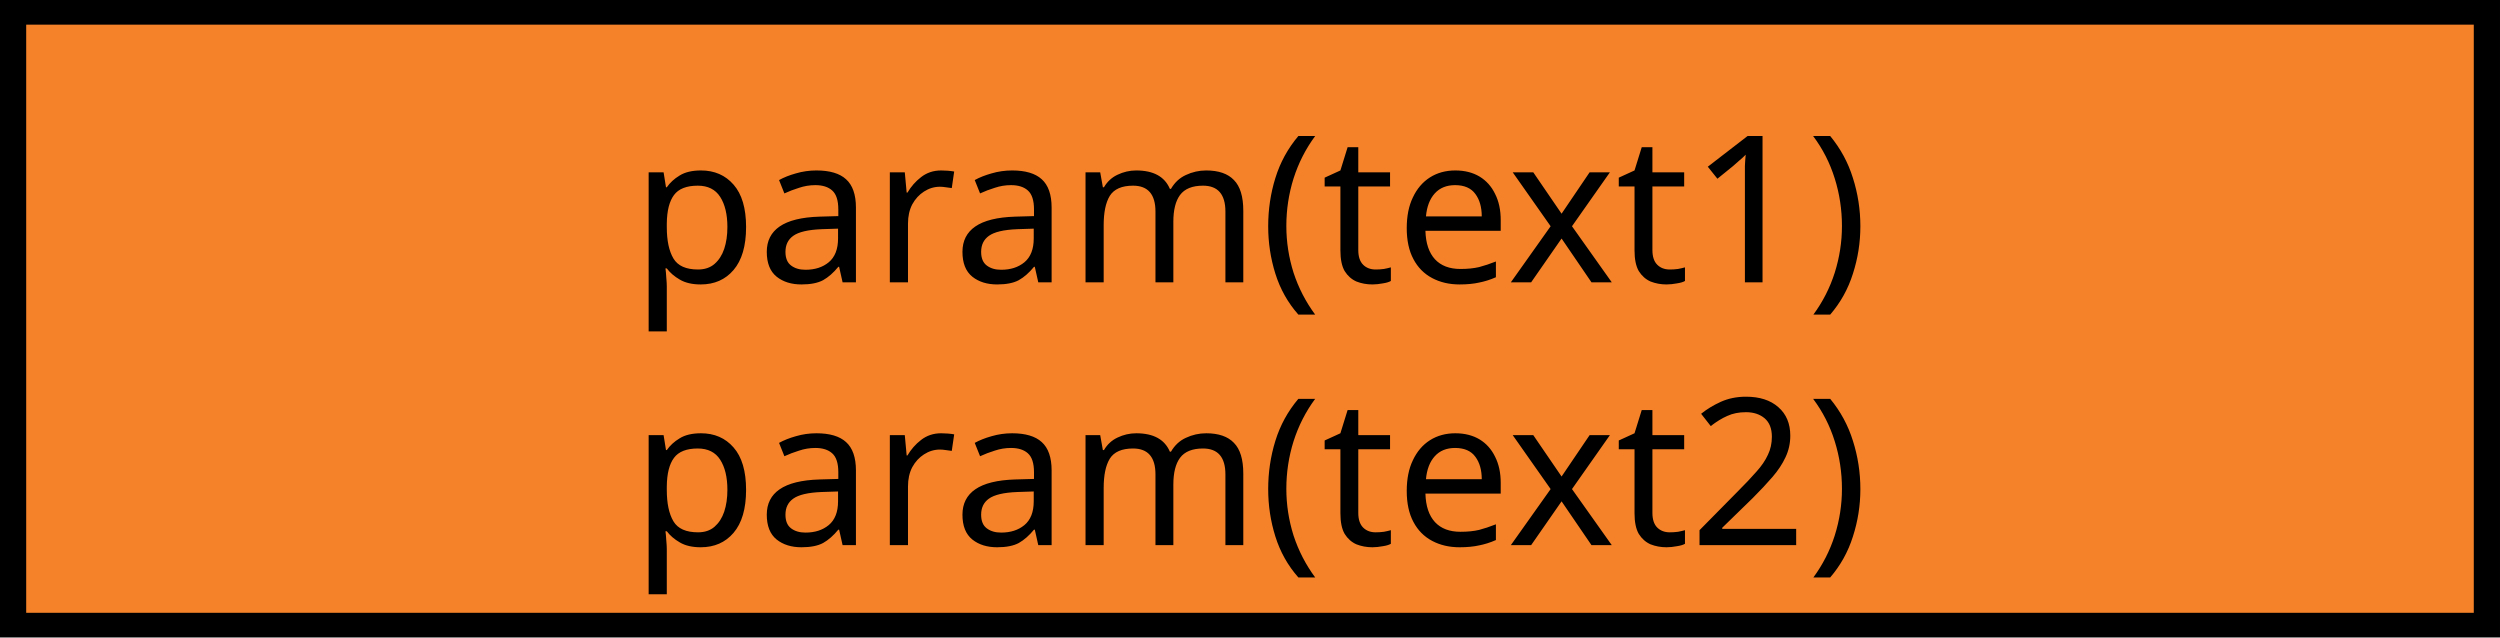
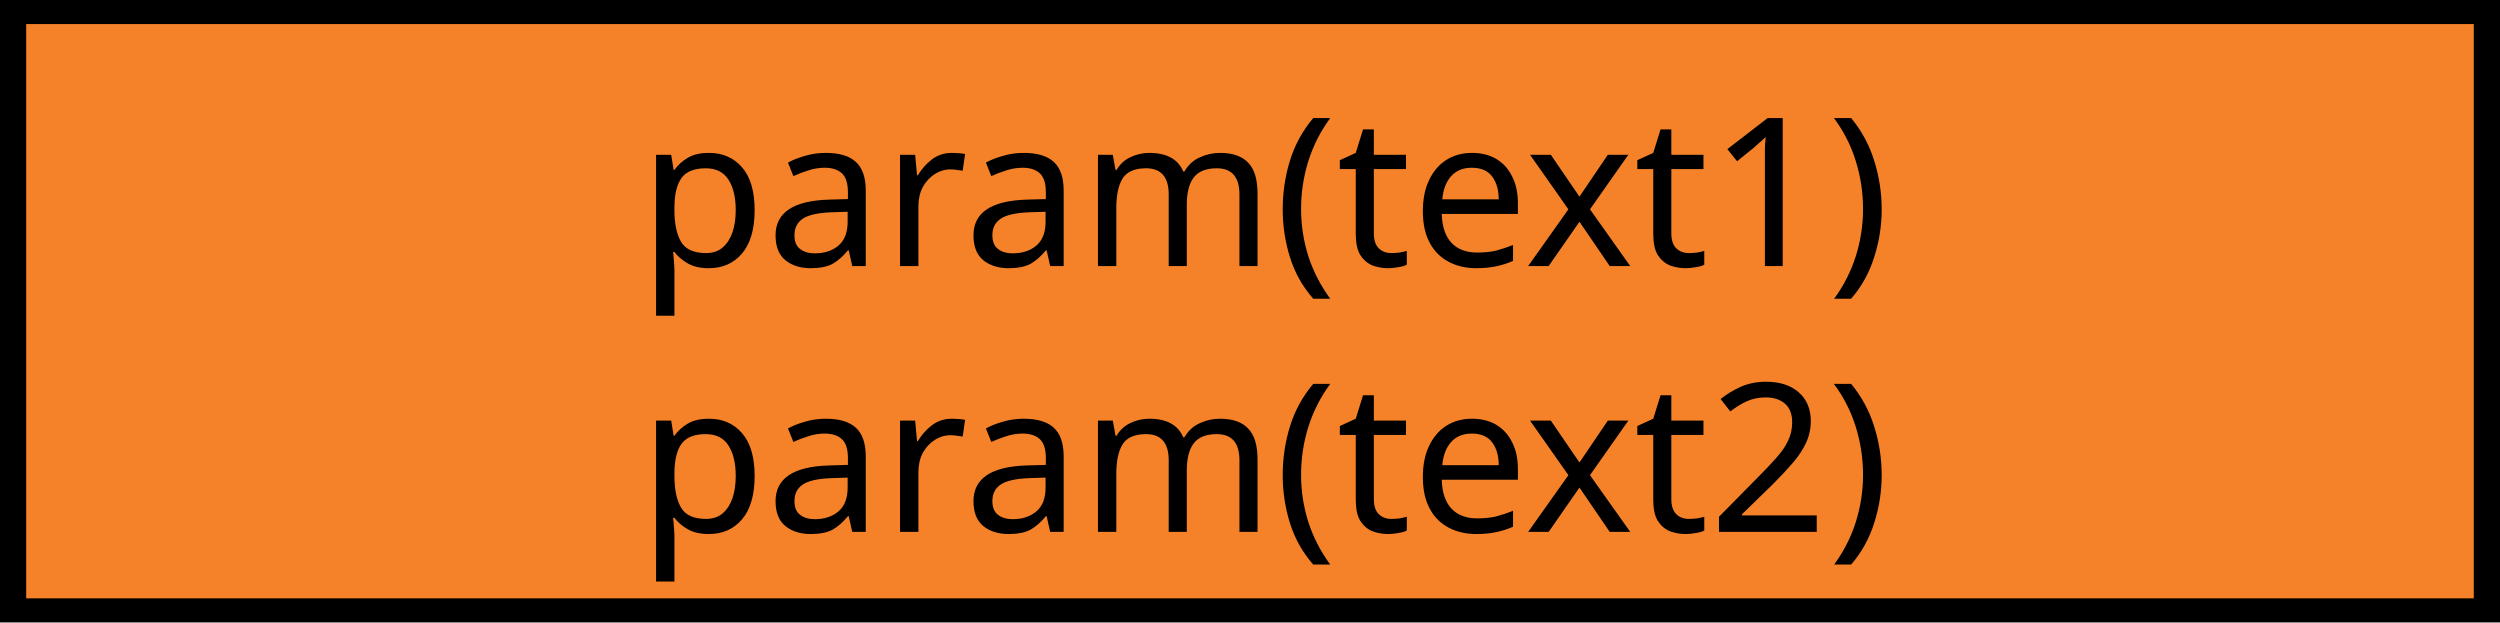
- <svg xmlns="http://www.w3.org/2000/svg" width="146.324" height="37.31" version="1.1" id="svg676">
+ <svg xmlns="http://www.w3.org/2000/svg" width="144.667" height="36.017" version="1.1" id="svg676">
  <defs id="defs680">
    <rect x="4.762" y="-79.223" width="97.838" height="24.676" id="rect18240" />
  </defs>
-   <g display="none" overflow="visible" y="0" x="0" height="100%" width="100%" id="canvasGrid" transform="translate(-0.3623937,-0.05756576)">
+   <g display="none" overflow="visible" y="0" x="0" height="100%" width="100%" id="canvasGrid" transform="translate(-0.3623937,-0.05756579)">
    <rect fill="url(#gridpattern)" stroke-width="0" y="0" x="0" height="172.542%" width="100%" id="rect663" style="stroke:#000000;stroke-opacity:1" />
  </g>
-   <g id="g32586" transform="translate(-1.453486,-1.876053)">
-     <rect style="fill:#000000;fill-opacity:1;stroke:none;stroke-width:1.427;stroke-opacity:1;paint-order:markers fill stroke" id="rect32430" width="146.324" height="37.31" x="1.453" y="1.876" />
-     <rect style="fill:#f58228;fill-opacity:1;stroke-width:1.078;paint-order:markers fill stroke" id="rect11978" width="143.256" height="34.424" x="2.987" y="3.319" />
+   <g id="g926" transform="scale(0.9886782,0.9653476)">
+     <g id="g32586" transform="translate(-1.453486,-1.876053)">
+       <rect style="fill:#000000;fill-opacity:1;stroke:none;stroke-width:1.427;stroke-opacity:1;paint-order:markers fill stroke" id="rect32430" width="146.324" height="37.31" x="1.453" y="1.876" />
+       <rect style="fill:#f58228;fill-opacity:1;stroke-width:1.078;paint-order:markers fill stroke" id="rect11978" width="143.256" height="34.424" x="2.987" y="3.319" />
+     </g>
  </g>
  <g id="g666" transform="translate(-124.6455,64.33917)">
    <g display="none" overflow="visible" y="0" x="0" height="100%" width="100%" id="canvasGrid-9">
      <rect fill="url(#gridpattern)" stroke-width="0" y="0" x="0" height="100%" width="100%" id="rect663-5" />
    </g>
  </g>
-   <text xml:space="default" dominant-baseline="middle" text-anchor="middle" font-family="sans-serif" font-size="12.005px" id="svg_14" y="12.36" x="73.156" fill="#ffffff" style="clip-rule:evenodd;fill-rule:evenodd;stroke-width:0.171">
+   <text xml:space="default" dominant-baseline="middle" text-anchor="middle" font-family="sans-serif" font-size="12.005px" id="svg_14" y="11.229" x="73.156" fill="#ffffff" style="clip-rule:evenodd;fill-rule:evenodd;stroke-width:0.171">
    <tspan style="font-style:normal;font-variant:normal;font-weight:normal;font-stretch:normal;font-family:sans-serif;-inkscape-font-specification:sans-serif;fill:#000000;fill-opacity:1" id="tspan34346">param(text1)</tspan>
  </text>
-   <text xml:space="default" dominant-baseline="middle" text-anchor="middle" font-family="sans-serif" font-size="12.005px" id="svg_14-8" y="27.743" x="73.156" fill="#ffffff" style="clip-rule:evenodd;fill-rule:evenodd;stroke-width:0.171">
+   <text xml:space="default" dominant-baseline="middle" text-anchor="middle" font-family="sans-serif" font-size="12.005px" id="svg_14-8" y="26.612" x="73.156" fill="#ffffff" style="clip-rule:evenodd;fill-rule:evenodd;stroke-width:0.171">
    <tspan style="font-style:normal;font-variant:normal;font-weight:normal;font-stretch:normal;font-family:sans-serif;-inkscape-font-specification:sans-serif;fill:#000000;fill-opacity:1" id="tspan34346-6">param(text2)</tspan>
  </text>
</svg>
